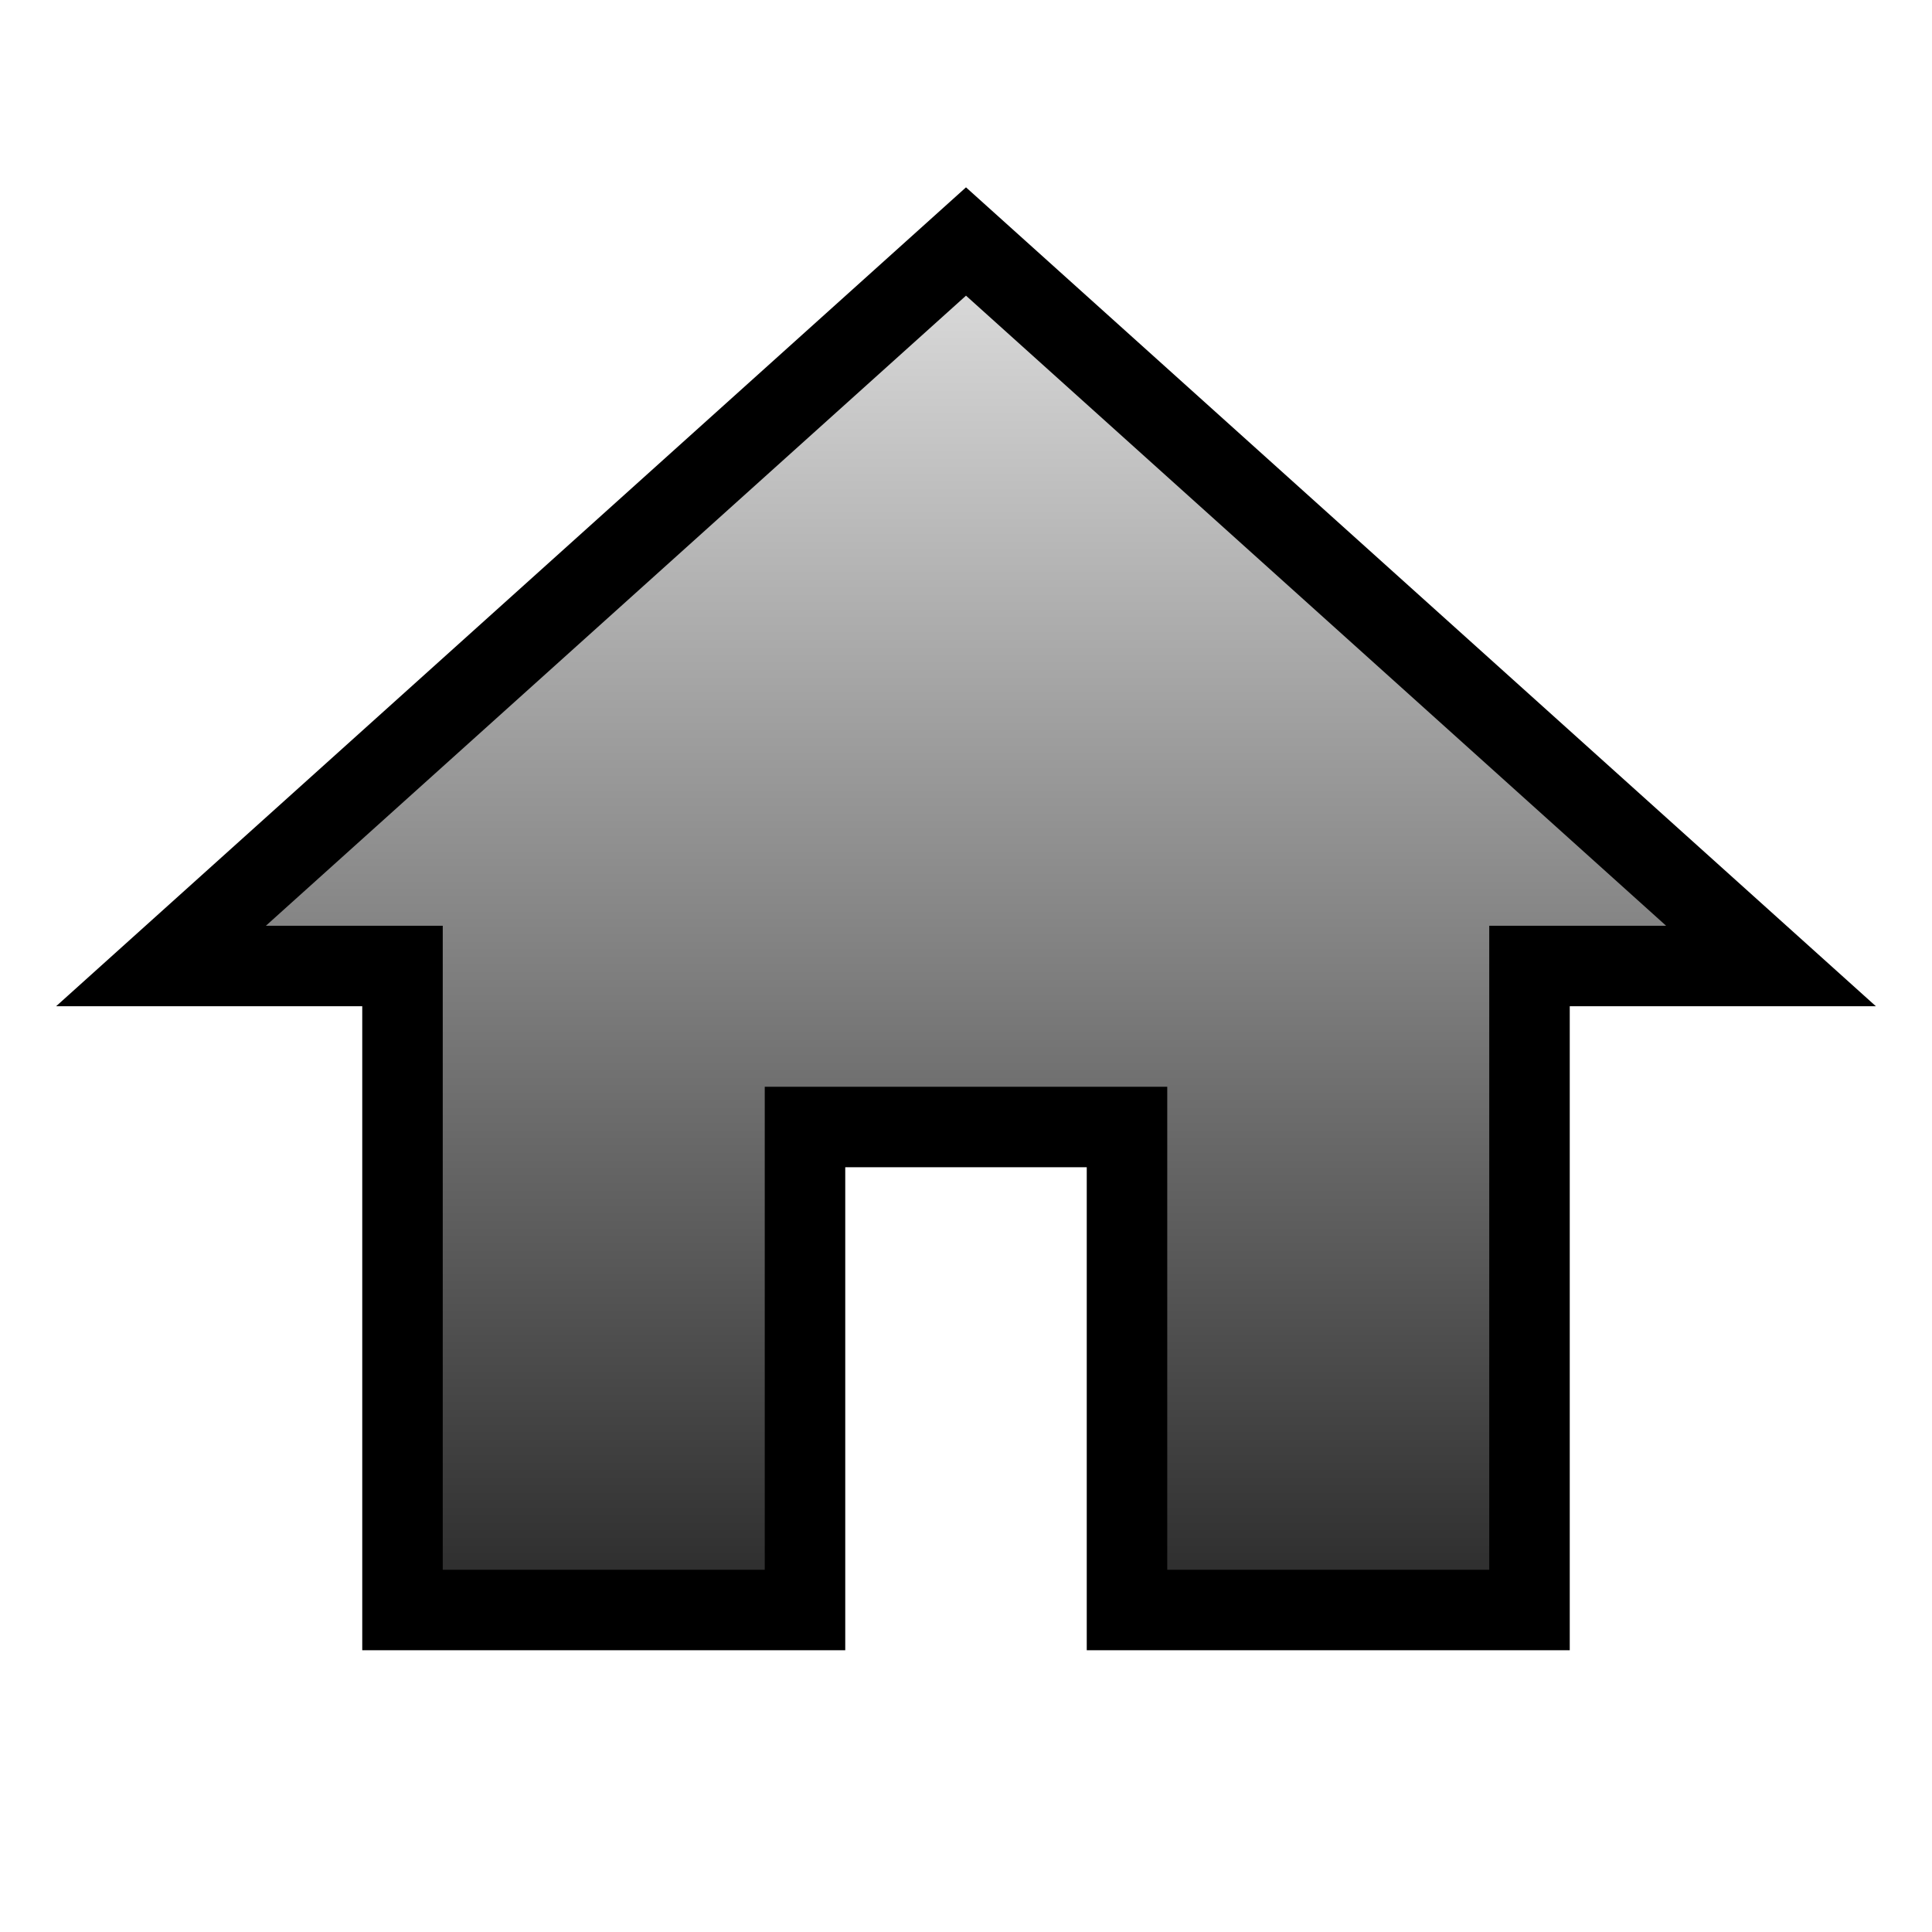
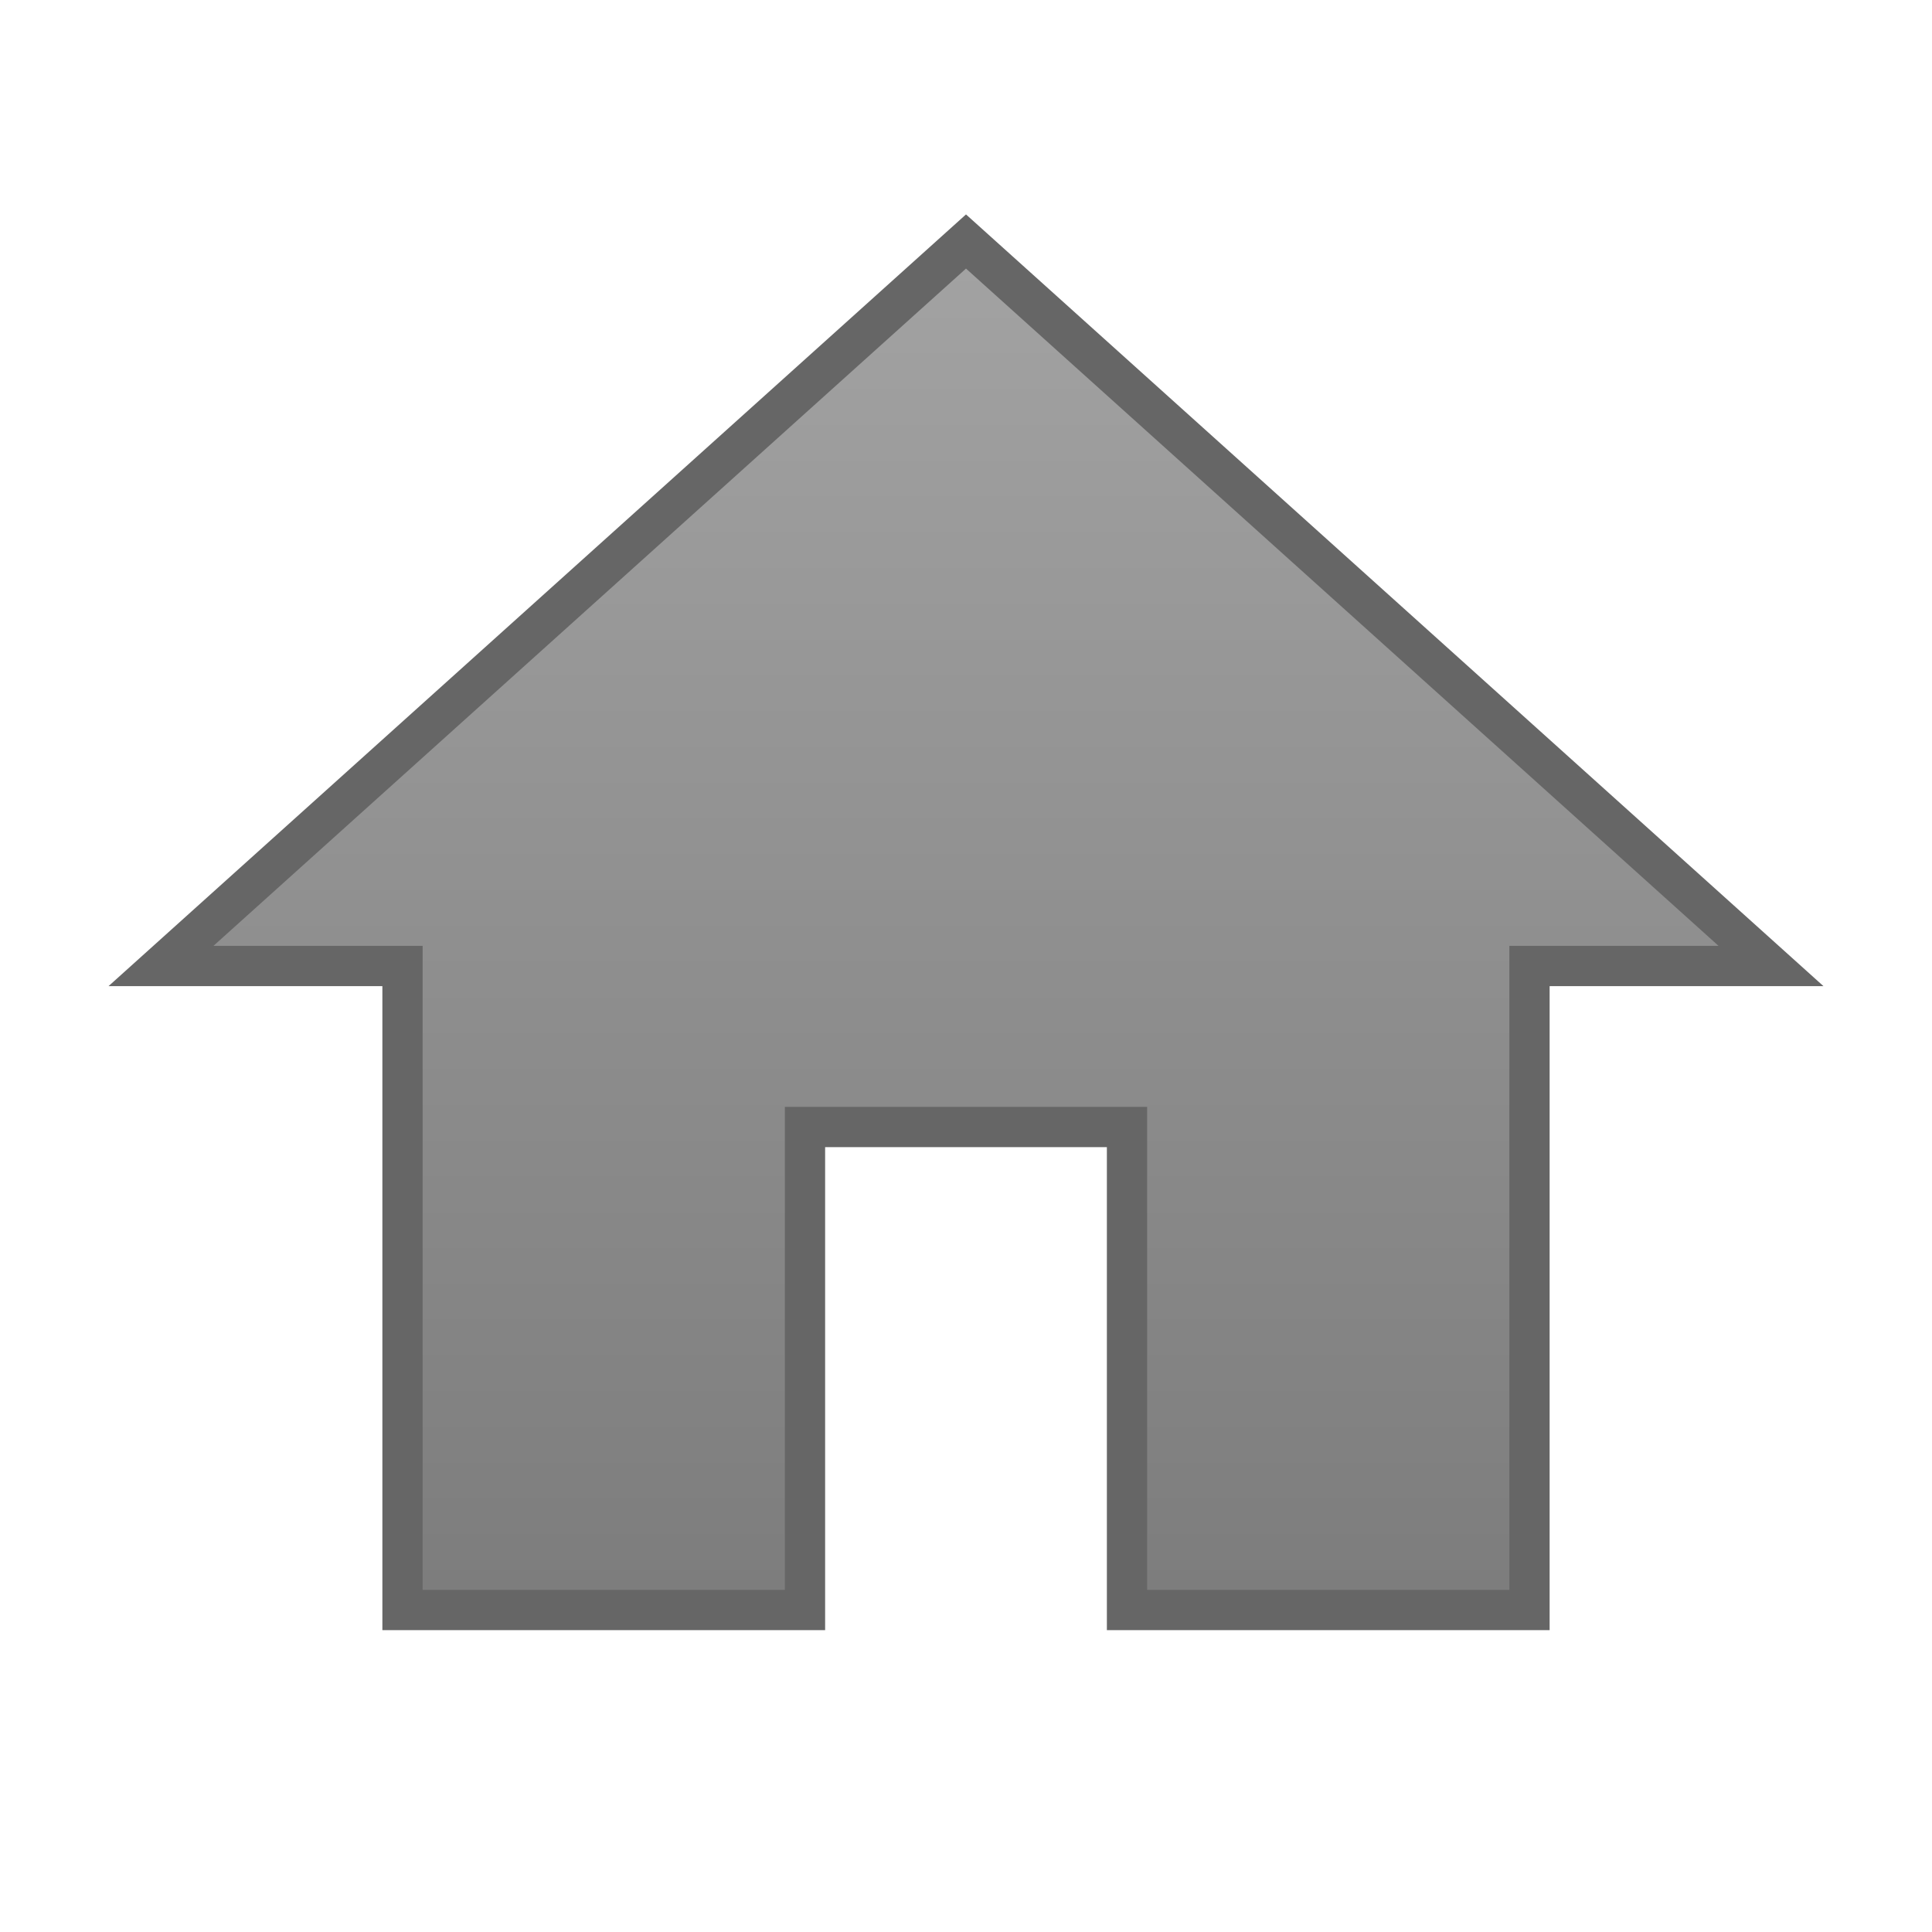
<svg xmlns="http://www.w3.org/2000/svg" version="1.1" id="Layer_1" x="0px" y="0px" viewBox="-293 385 24 24" enable-background="new -293 385 24 24" xml:space="preserve">
-   <linearGradient id="SVGID_1_" gradientUnits="userSpaceOnUse" x1="-281" y1="385.031" x2="-281" y2="408.929">
-     <stop offset="0" style="stop-color:#FFFFFF" />
-     <stop offset="1" style="stop-color:#000000" />
+   <linearGradient id="SVGID_1_" gradientUnits="userSpaceOnUse" x1="-281" y1="387.833" x2="-281" y2="405.168">
+     <stop offset="0" style="stop-color:#A3A3A3" />
+     <stop offset="1" style="stop-color:#7C7C7C" />
  </linearGradient>
-   <path fill="url(#SVGID_1_)" stroke="#000000" stroke-miterlimit="10" d="M-283,405v-6h4v6h5v-8h3l-10-9l-10,9h3v8H-283z" />
+   <path fill="url(#SVGID_1_)" stroke="#666666" stroke-width="0.5" stroke-miterlimit="10" d="M-283,405v-6h4v6h5v-8h3l-10-9l-10,9h3  v8H-283z" />
</svg>
